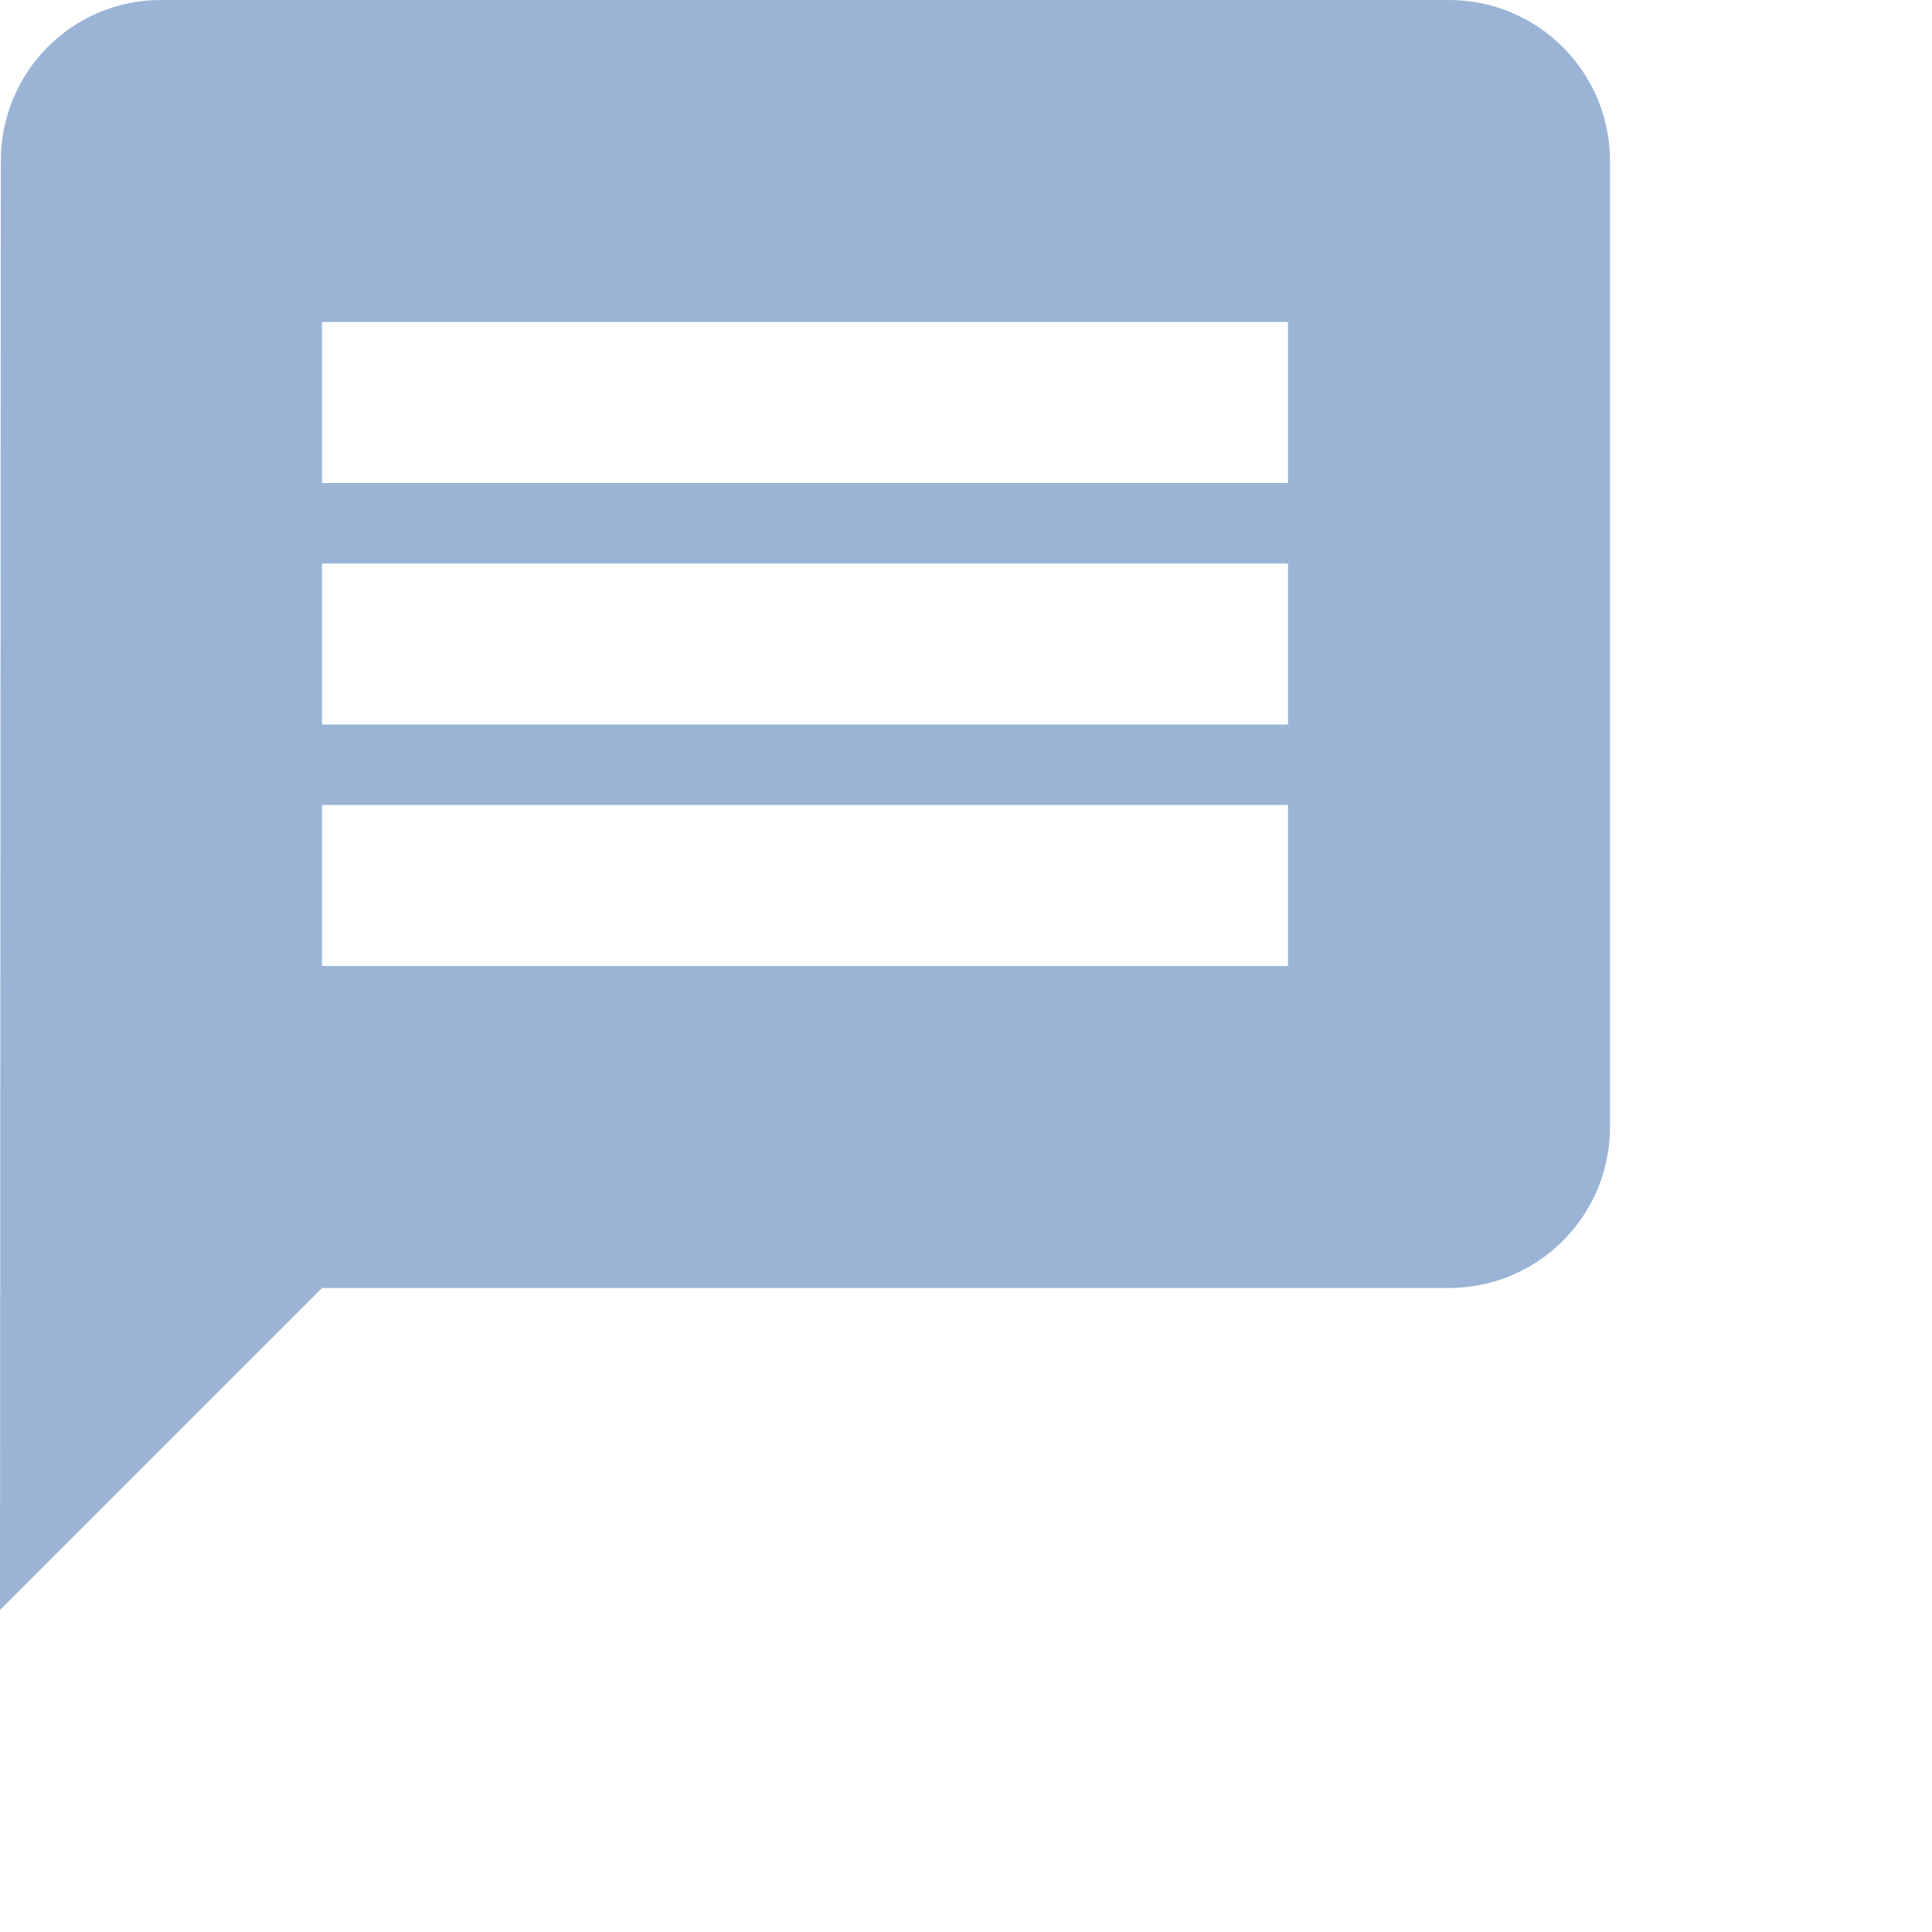
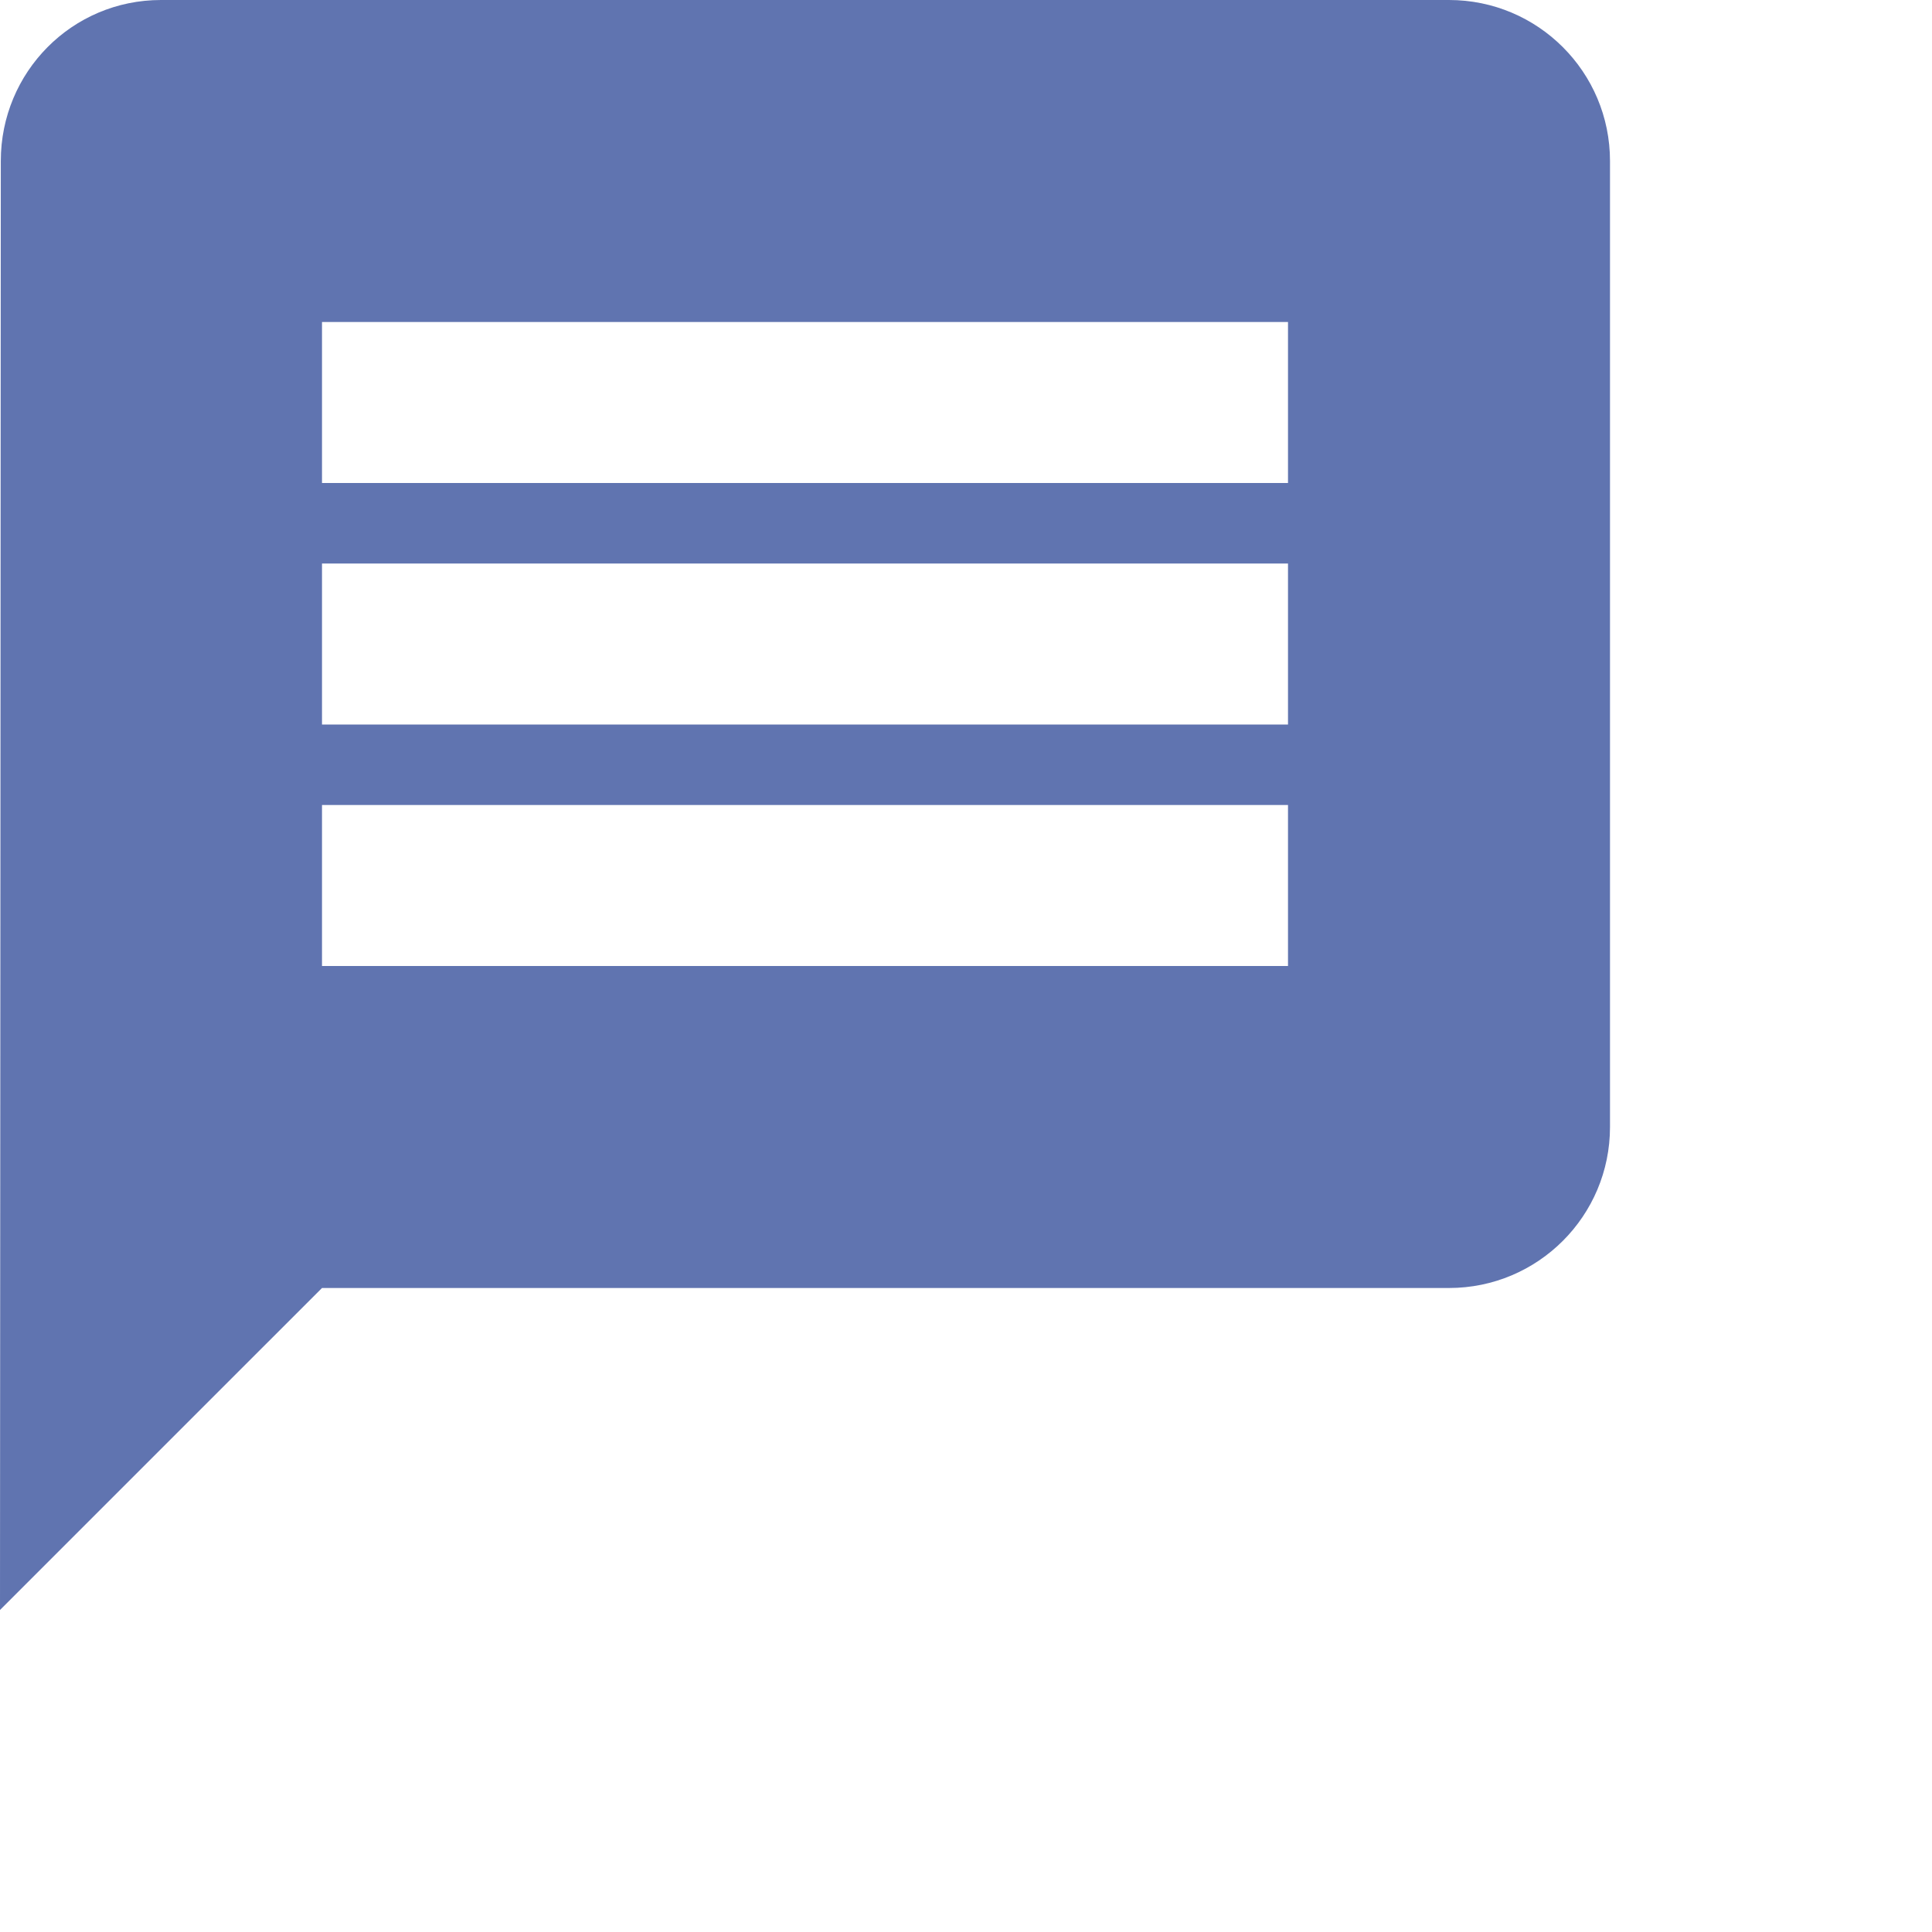
- <svg fill="#9bb4d6" viewBox="0 0 48 48">
+ <svg fill="#6074b0" viewBox="0 0 48 48">
  <path d="m36 0h-32c-2.21 0-3.98 1.79-3.98 4l-.02 36 8-8h28c2.21 0 4-1.79 4-4v-24c0-2.21-1.79-4-4-4m-4 24h-24v-4h24v4zm0-6h-24v-4h24v4m0-6h-24v-4h24v4" />
</svg>
